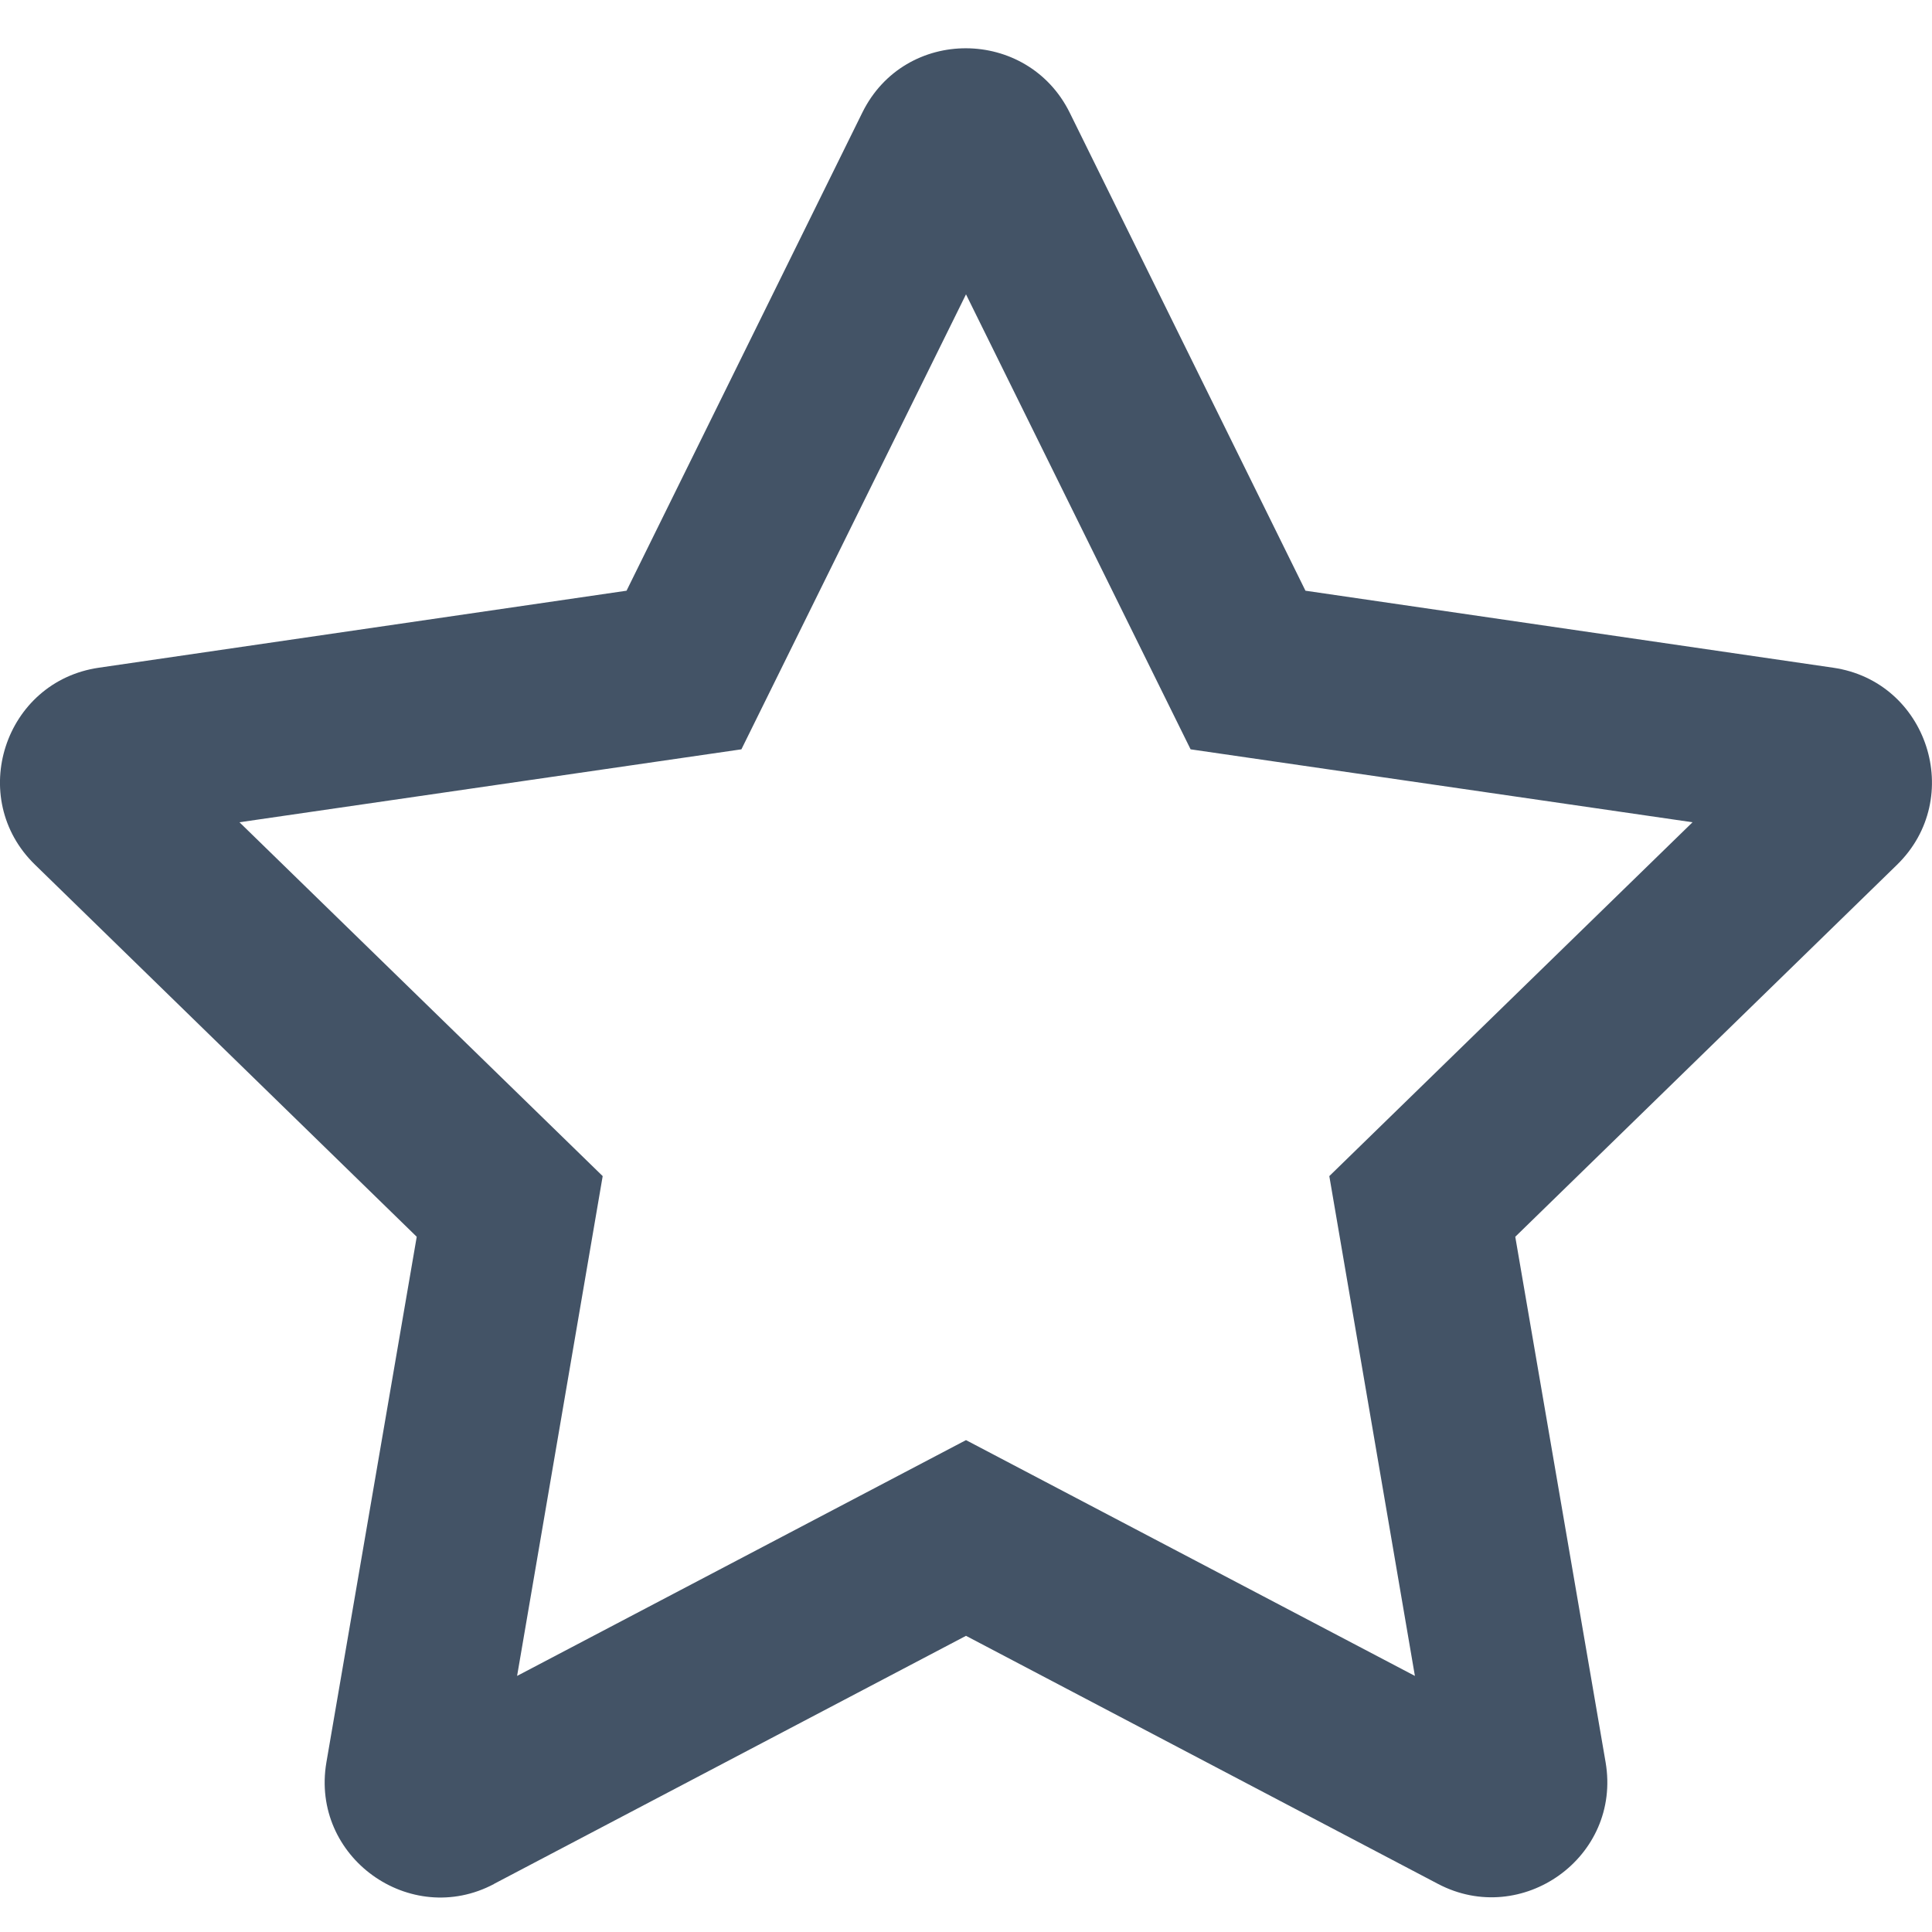
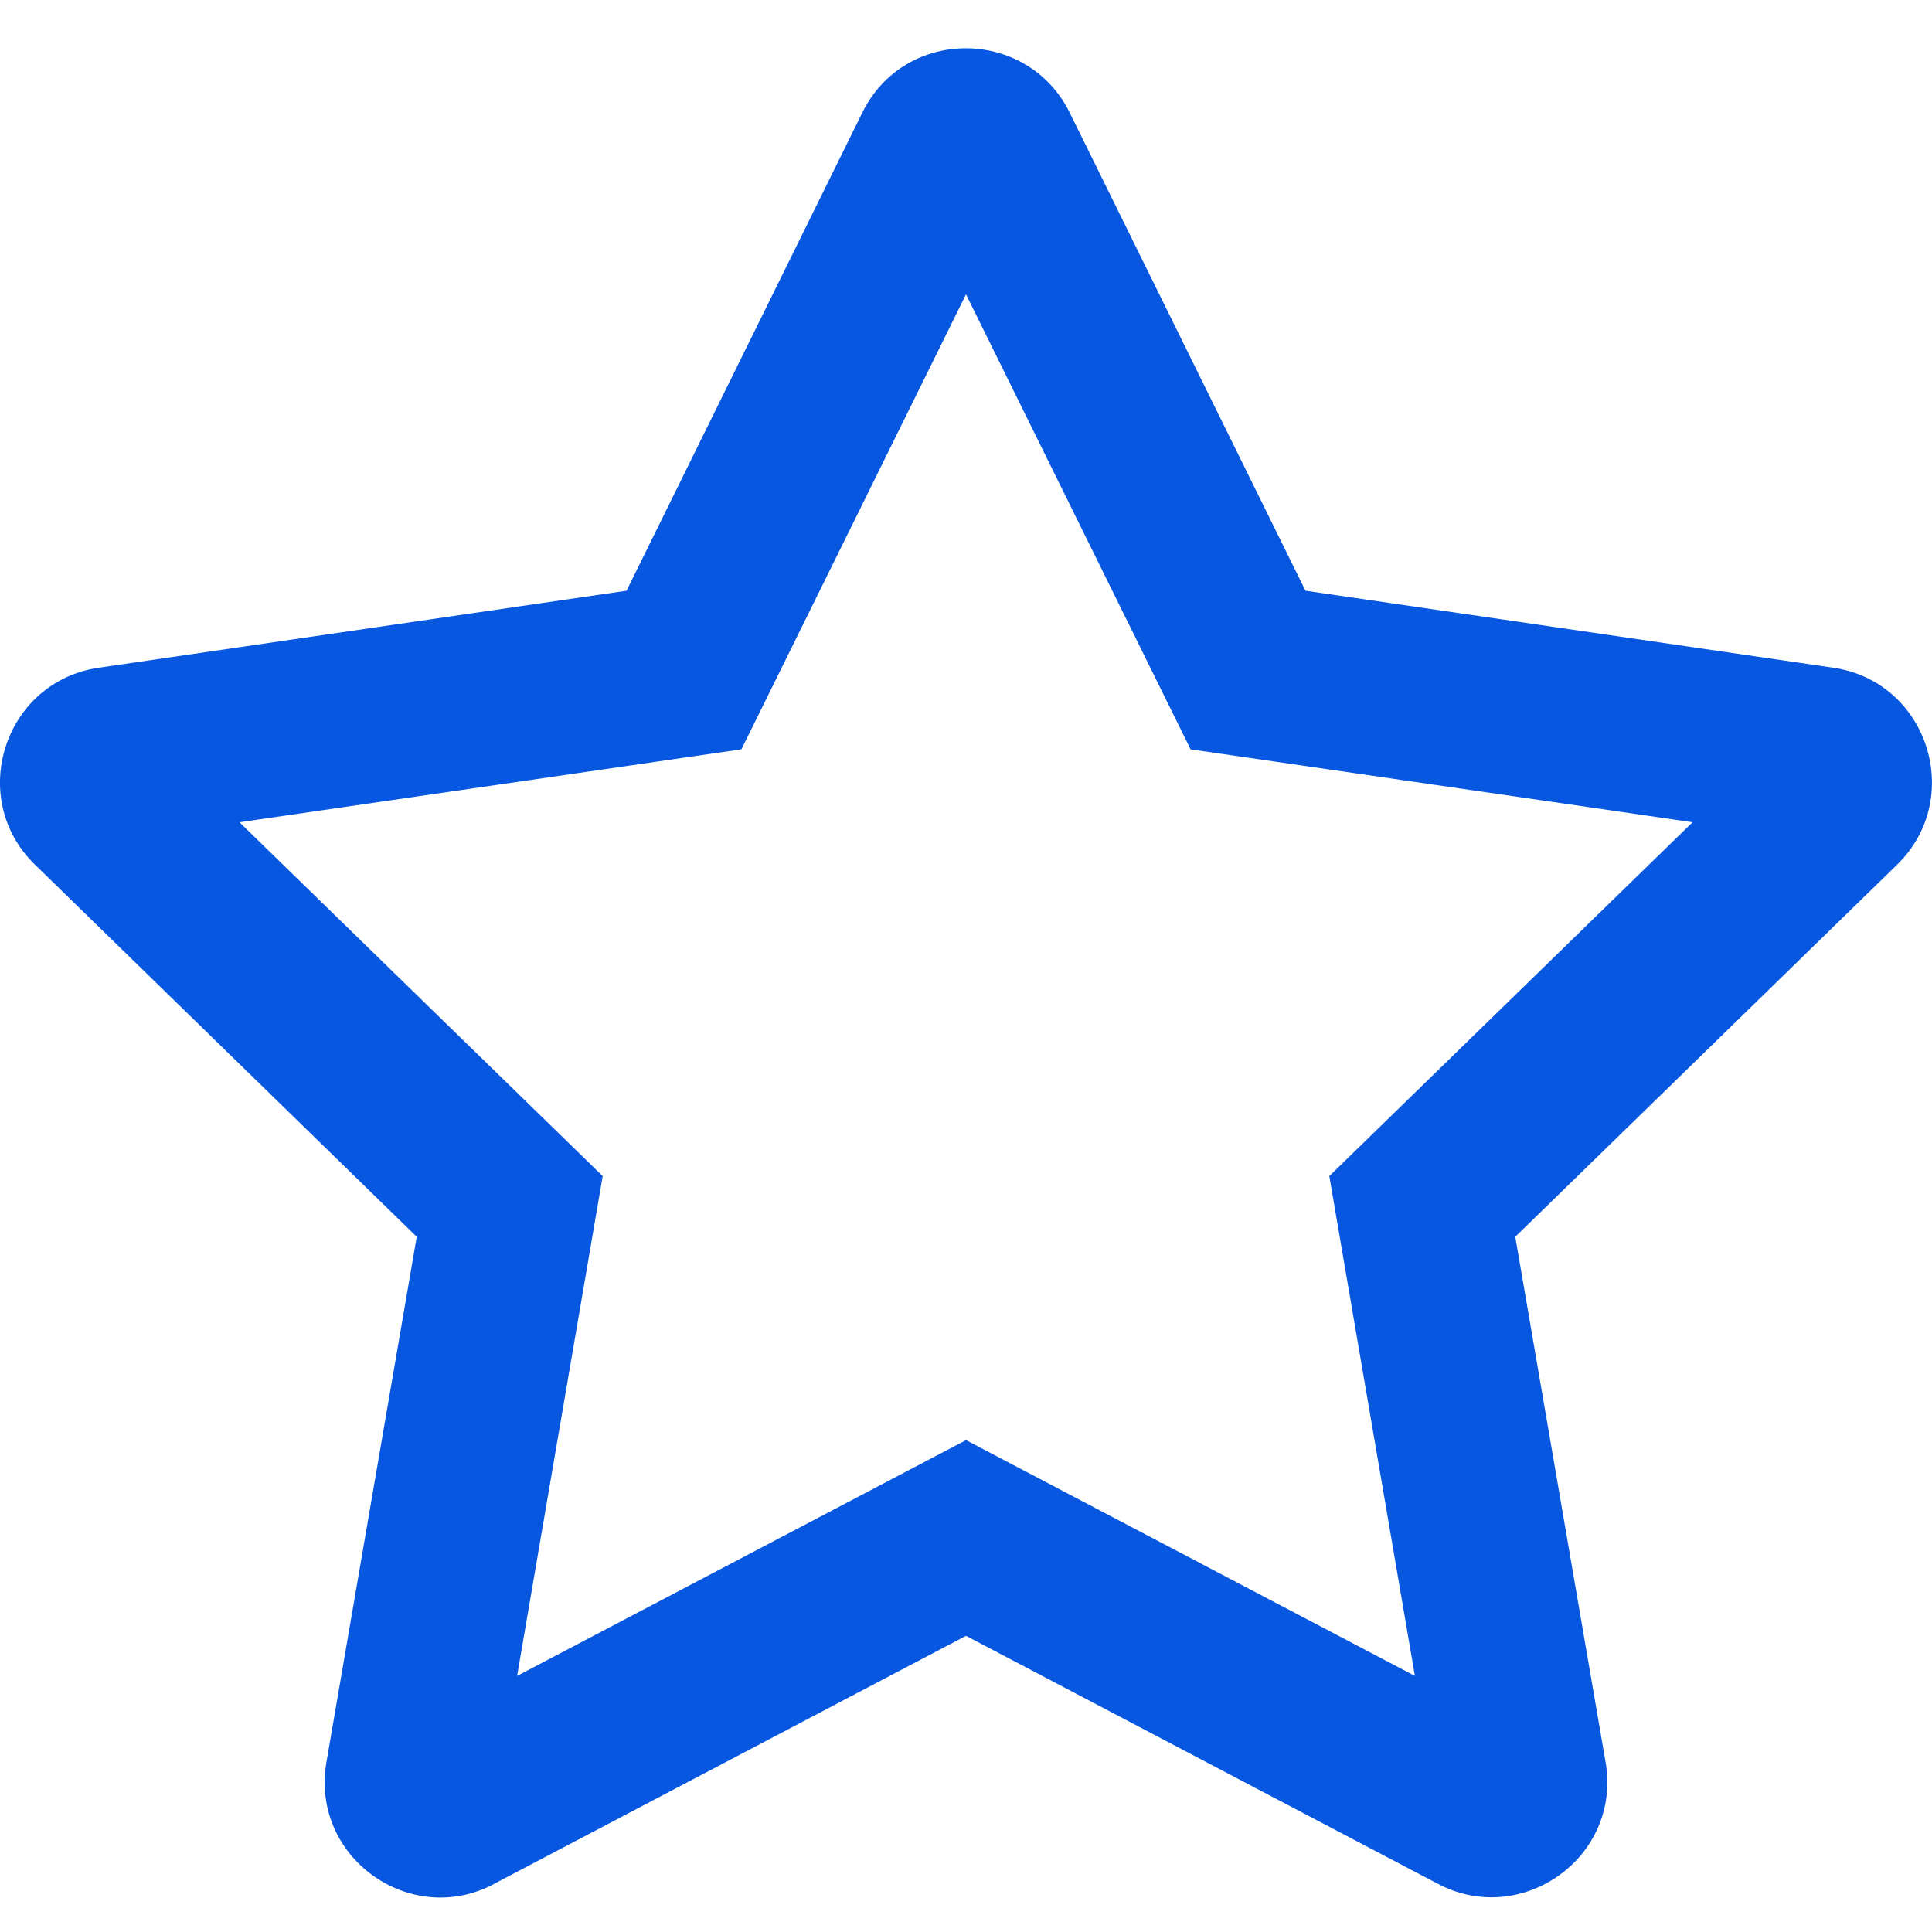
<svg xmlns="http://www.w3.org/2000/svg" width="20" height="20">
-   <path d="M5.114 19.502L10 16.934l4.886 2.568c.867.456 1.903-.276 1.735-1.26l-.935-5.439 3.951-3.85c.71-.692.318-1.9-.661-2.041l-5.462-.797-2.441-4.95c-.437-.881-1.705-.893-2.146 0l-2.441 4.95-5.462.797c-.98.142-1.372 1.35-.661 2.04l3.951 3.851-.935 5.44c-.168.983.868 1.72 1.735 1.26zm9.533-2.153L10 14.908l-4.647 2.441.886-5.174-3.76-3.663 5.196-.755L10 3.047l2.325 4.71 5.196.755-3.76 3.663.886 5.174z" fill="#435366" fill-rule="nonzero" />
+   <path d="M5.114 19.502L10 16.934l4.886 2.568c.867.456 1.903-.276 1.735-1.26l-.935-5.439 3.951-3.85c.71-.692.318-1.9-.661-2.041l-5.462-.797-2.441-4.95c-.437-.881-1.705-.893-2.146 0l-2.441 4.95-5.462.797c-.98.142-1.372 1.35-.661 2.04l3.951 3.851-.935 5.44c-.168.983.868 1.72 1.735 1.26zm9.533-2.153L10 14.908l-4.647 2.441.886-5.174-3.76-3.663 5.196-.755L10 3.047l2.325 4.71 5.196.755-3.76 3.663.886 5.174z" fill="#0857e0" fill-rule="nonzero" />
</svg>
